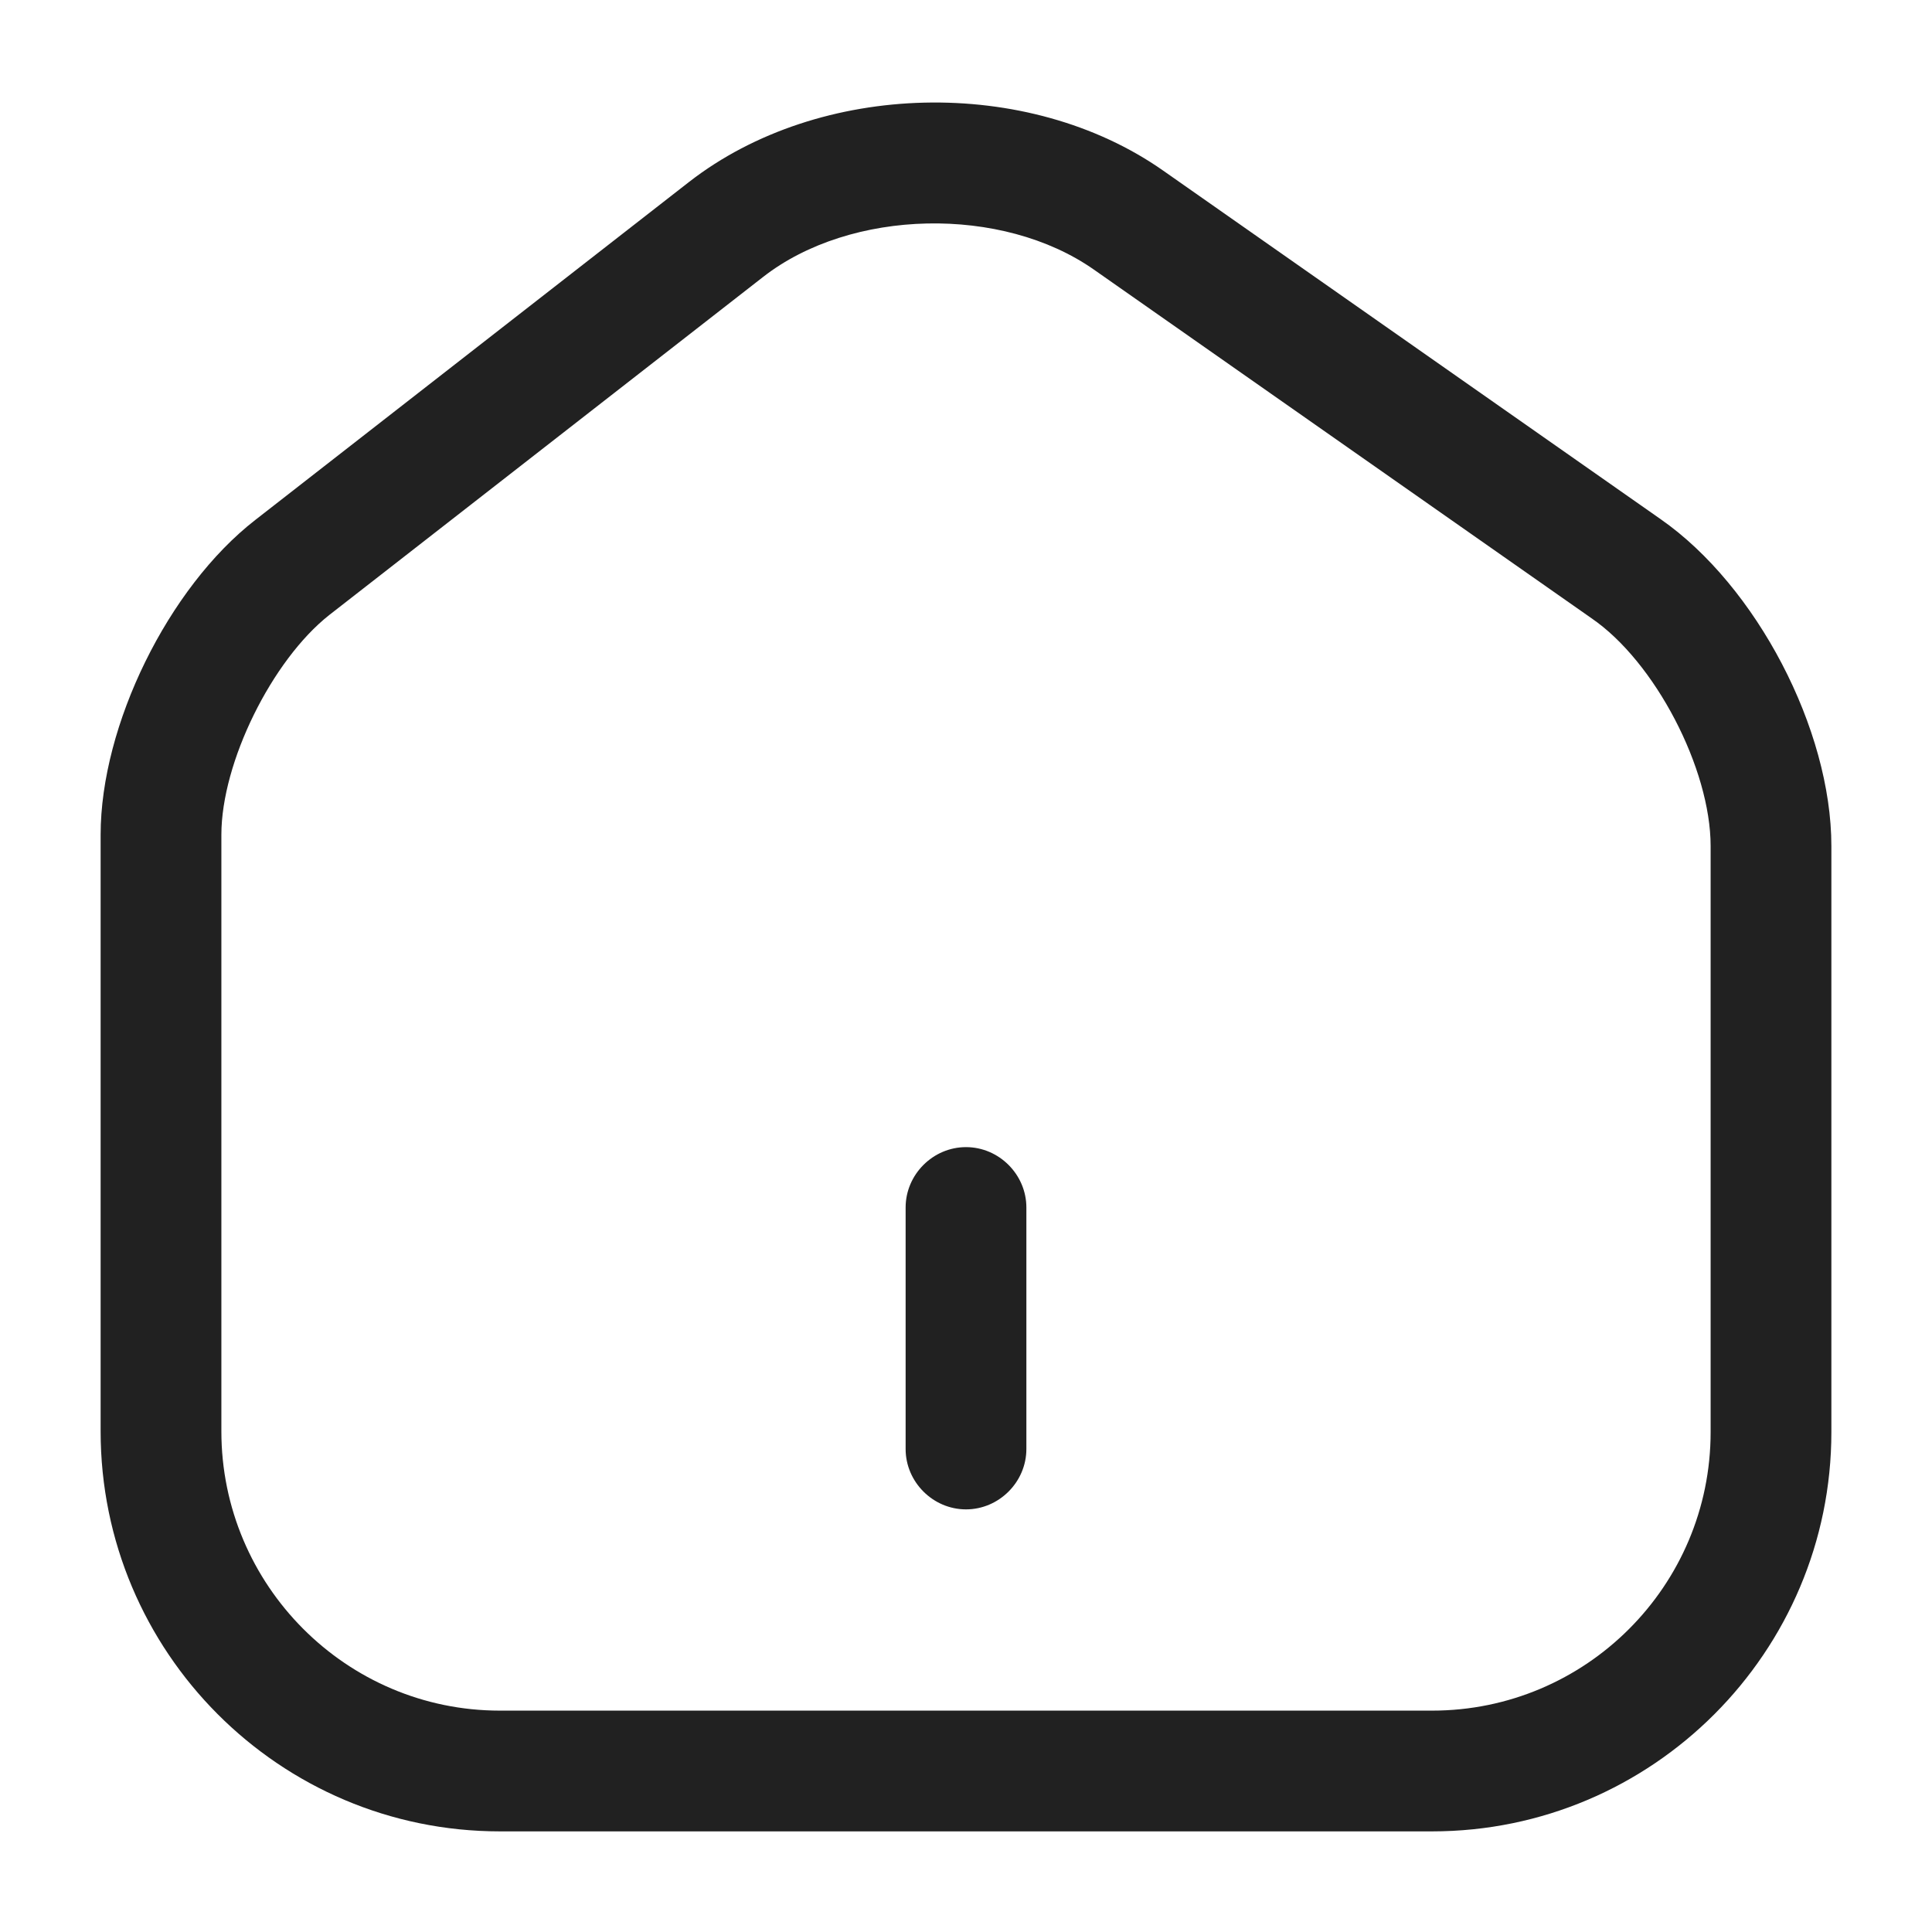
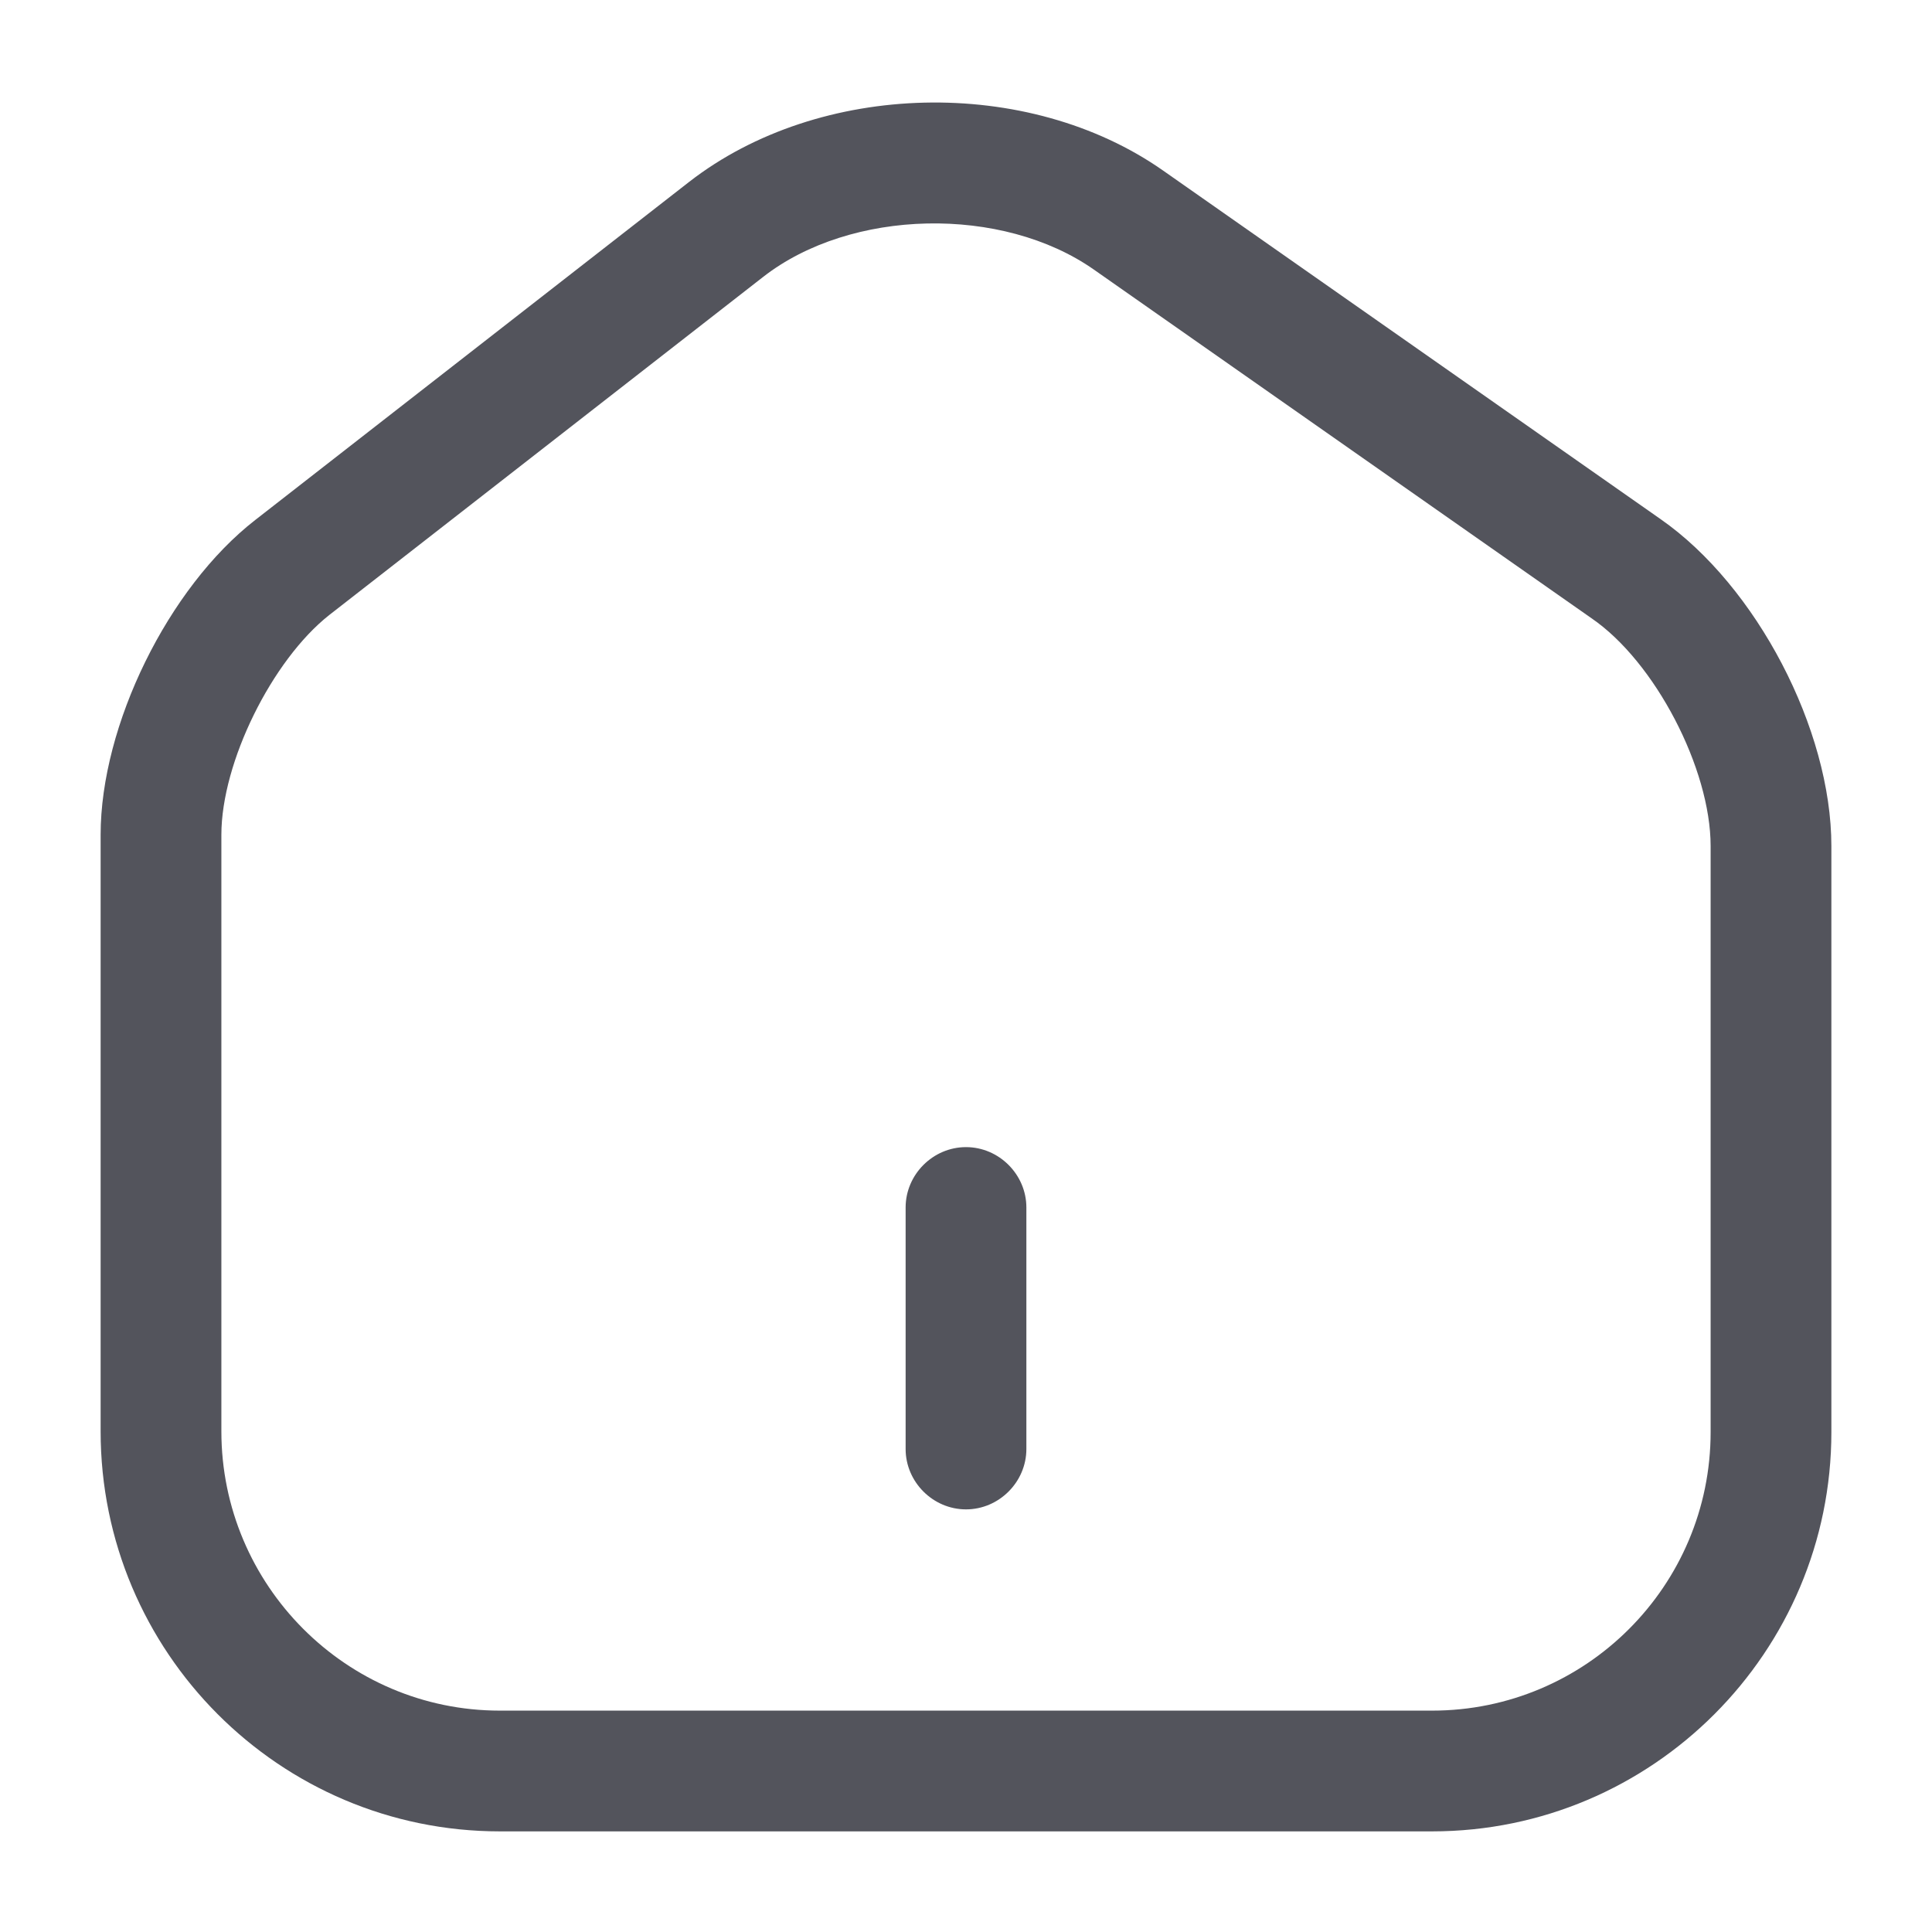
<svg xmlns="http://www.w3.org/2000/svg" width="24" height="24" viewBox="0 0 24 24" fill="none">
-   <path d="M17.79 22.75H6.21C3.47 22.75 1.25 20.52 1.25 17.78V10.37C1.25 9.01 2.09 7.3 3.17 6.46L8.56 2.26C10.18 1 12.77 0.94 14.45 2.12L20.63 6.45C21.82 7.28 22.75 9.06 22.75 10.51V17.79C22.75 20.52 20.53 22.75 17.79 22.75ZM9.48 3.44L4.09 7.64C3.38 8.2 2.75 9.47 2.75 10.37V17.78C2.75 19.69 4.3 21.25 6.21 21.25H17.79C19.7 21.25 21.25 19.7 21.25 17.79V10.51C21.25 9.55 20.56 8.22 19.77 7.68L13.59 3.35C12.45 2.55 10.57 2.59 9.48 3.44Z" fill="#212121" />
-   <path d="M12 18.75C11.59 18.75 11.25 18.41 11.25 18V15C11.25 14.59 11.59 14.25 12 14.25C12.41 14.25 12.75 14.59 12.75 15V18C12.75 18.41 12.41 18.75 12 18.75Z" fill="#212121" />
+   <path d="M17.79 22.75H6.21C3.47 22.75 1.25 20.52 1.25 17.78V10.37C1.25 9.01 2.09 7.3 3.17 6.46L8.56 2.26C10.18 1 12.77 0.94 14.45 2.12L20.63 6.45C21.82 7.28 22.75 9.06 22.75 10.51V17.79C22.75 20.52 20.53 22.75 17.79 22.75ZM9.48 3.44L4.09 7.64C3.38 8.2 2.75 9.47 2.75 10.37V17.78C2.75 19.69 4.3 21.25 6.21 21.25H17.79C19.7 21.25 21.25 19.7 21.25 17.79V10.51C21.25 9.55 20.56 8.22 19.77 7.68L13.59 3.35C12.45 2.55 10.57 2.59 9.48 3.44Z" fill="#53545C" />
+   <path d="M12 18.75C11.59 18.75 11.25 18.41 11.25 18V15C11.25 14.59 11.59 14.25 12 14.25C12.41 14.25 12.75 14.59 12.75 15V18C12.75 18.41 12.41 18.75 12 18.75Z" fill="#53545C" />
</svg>
